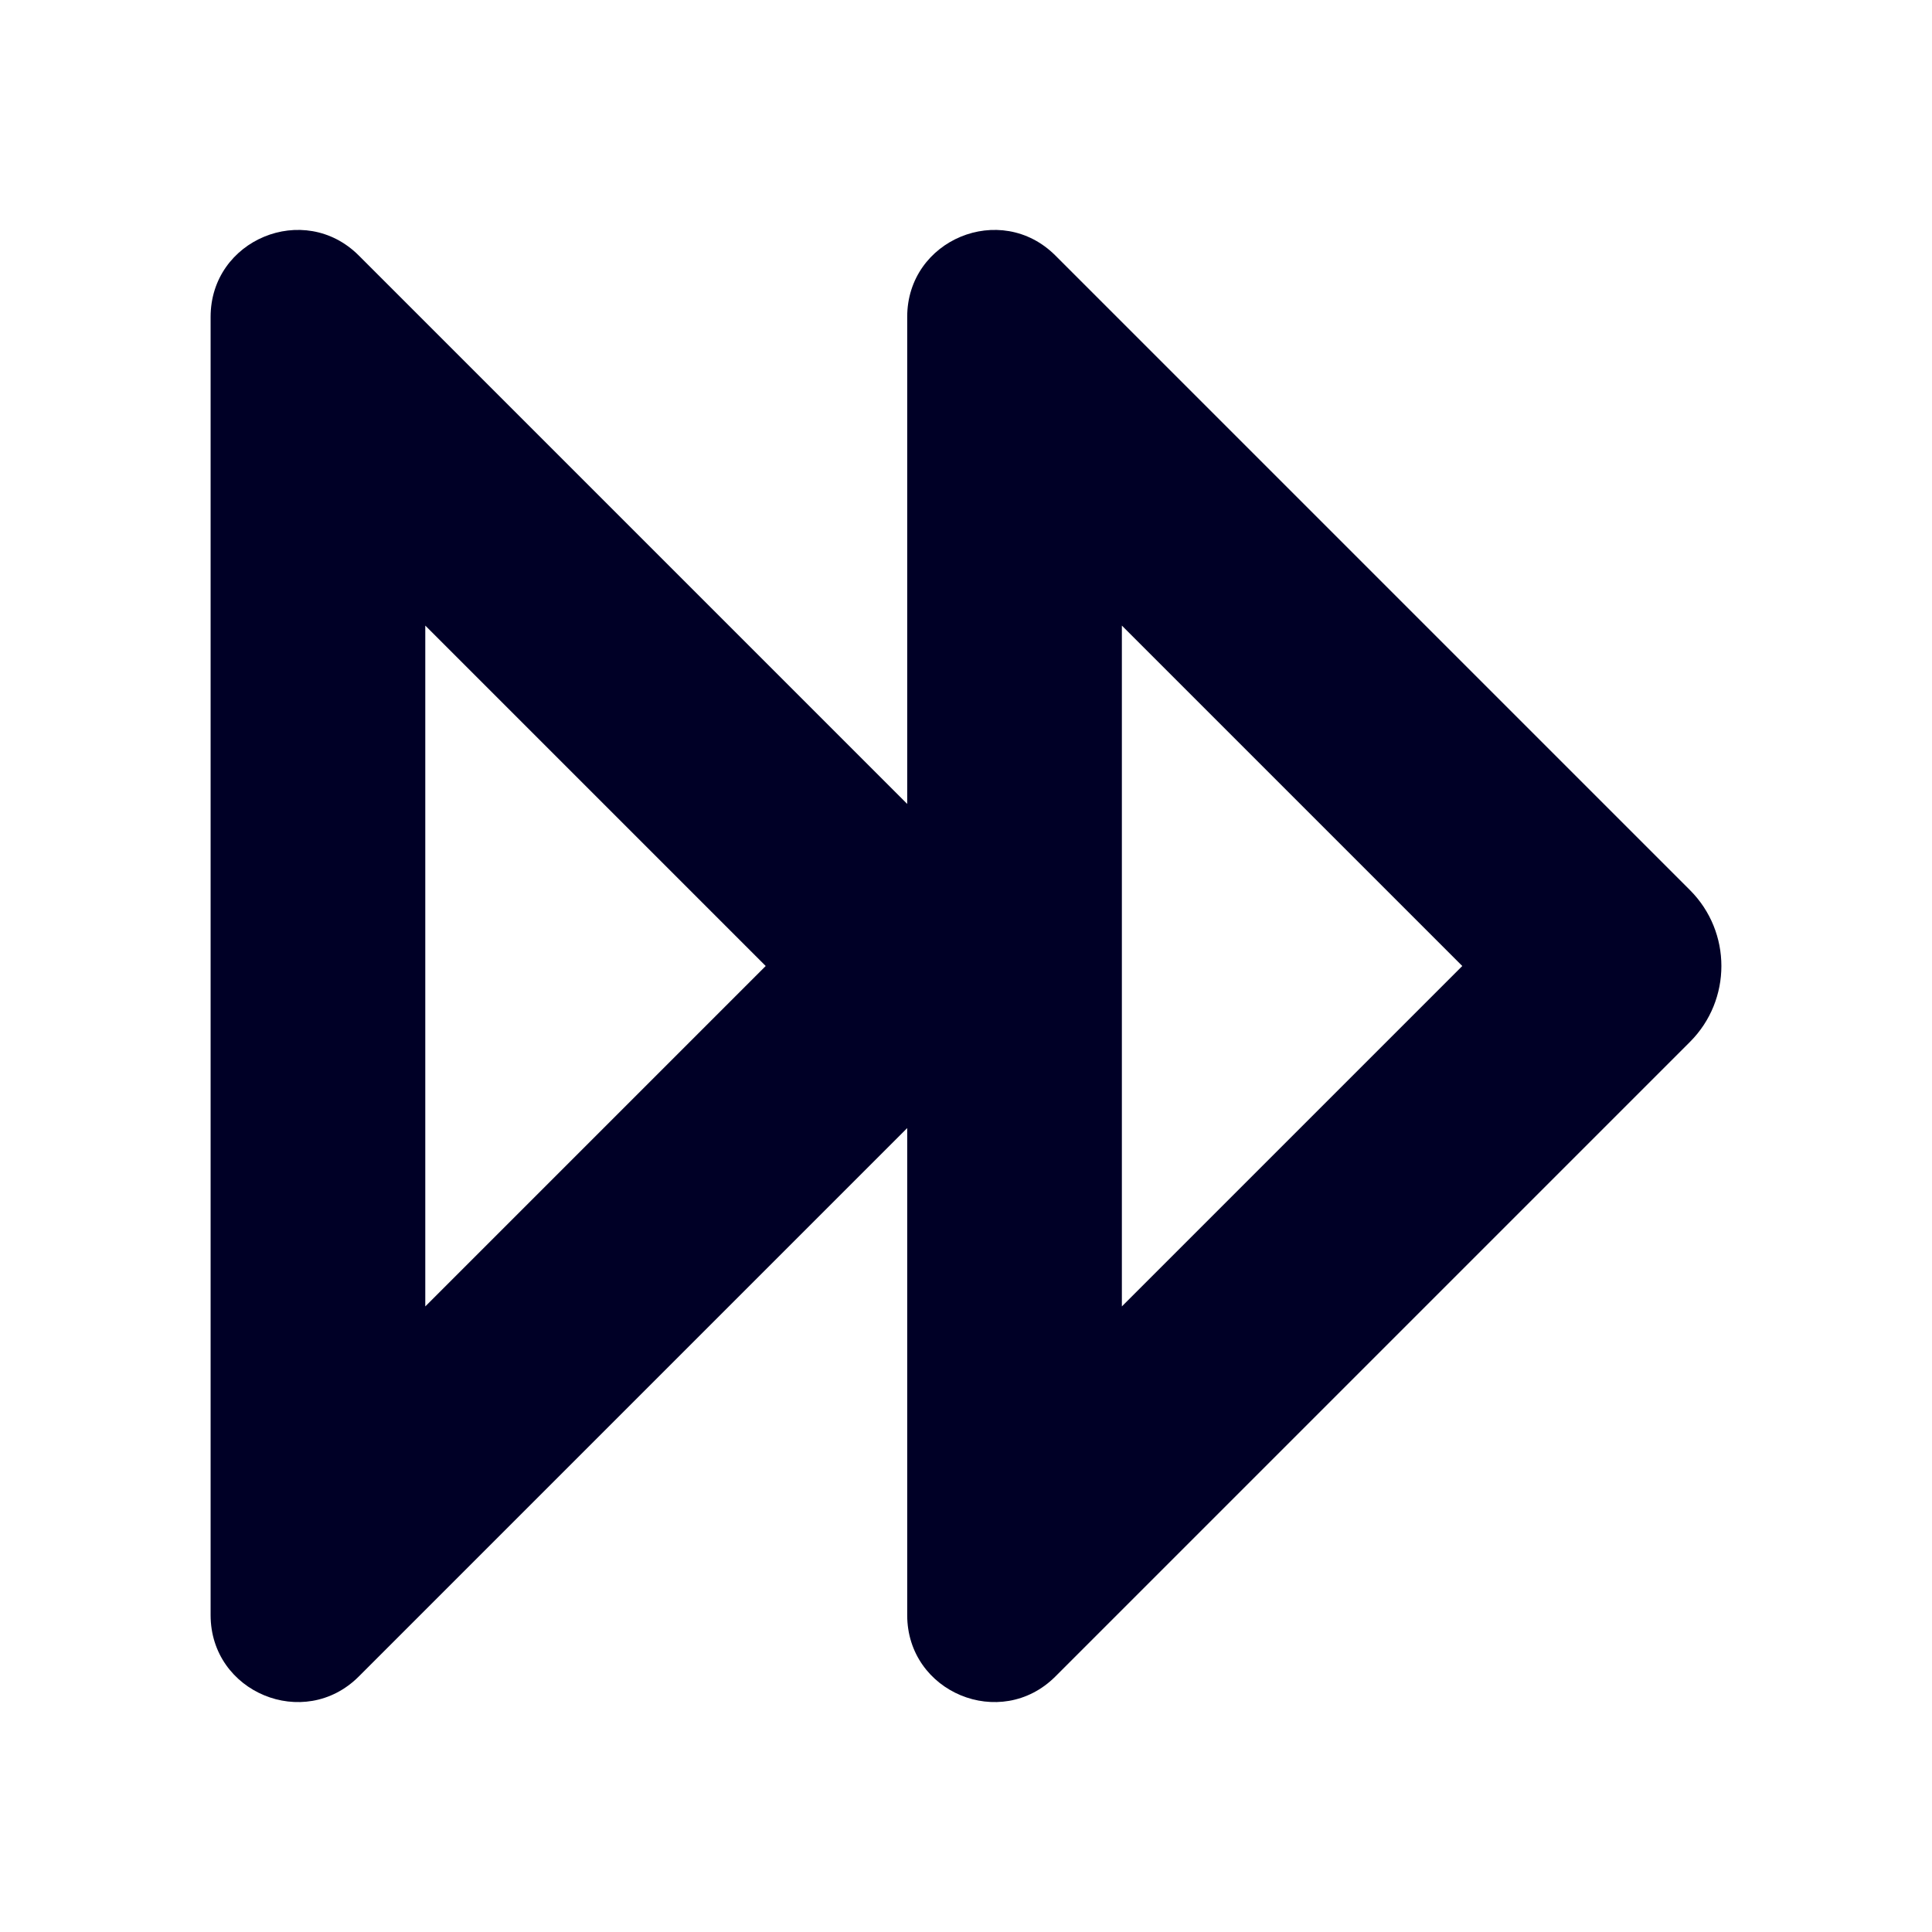
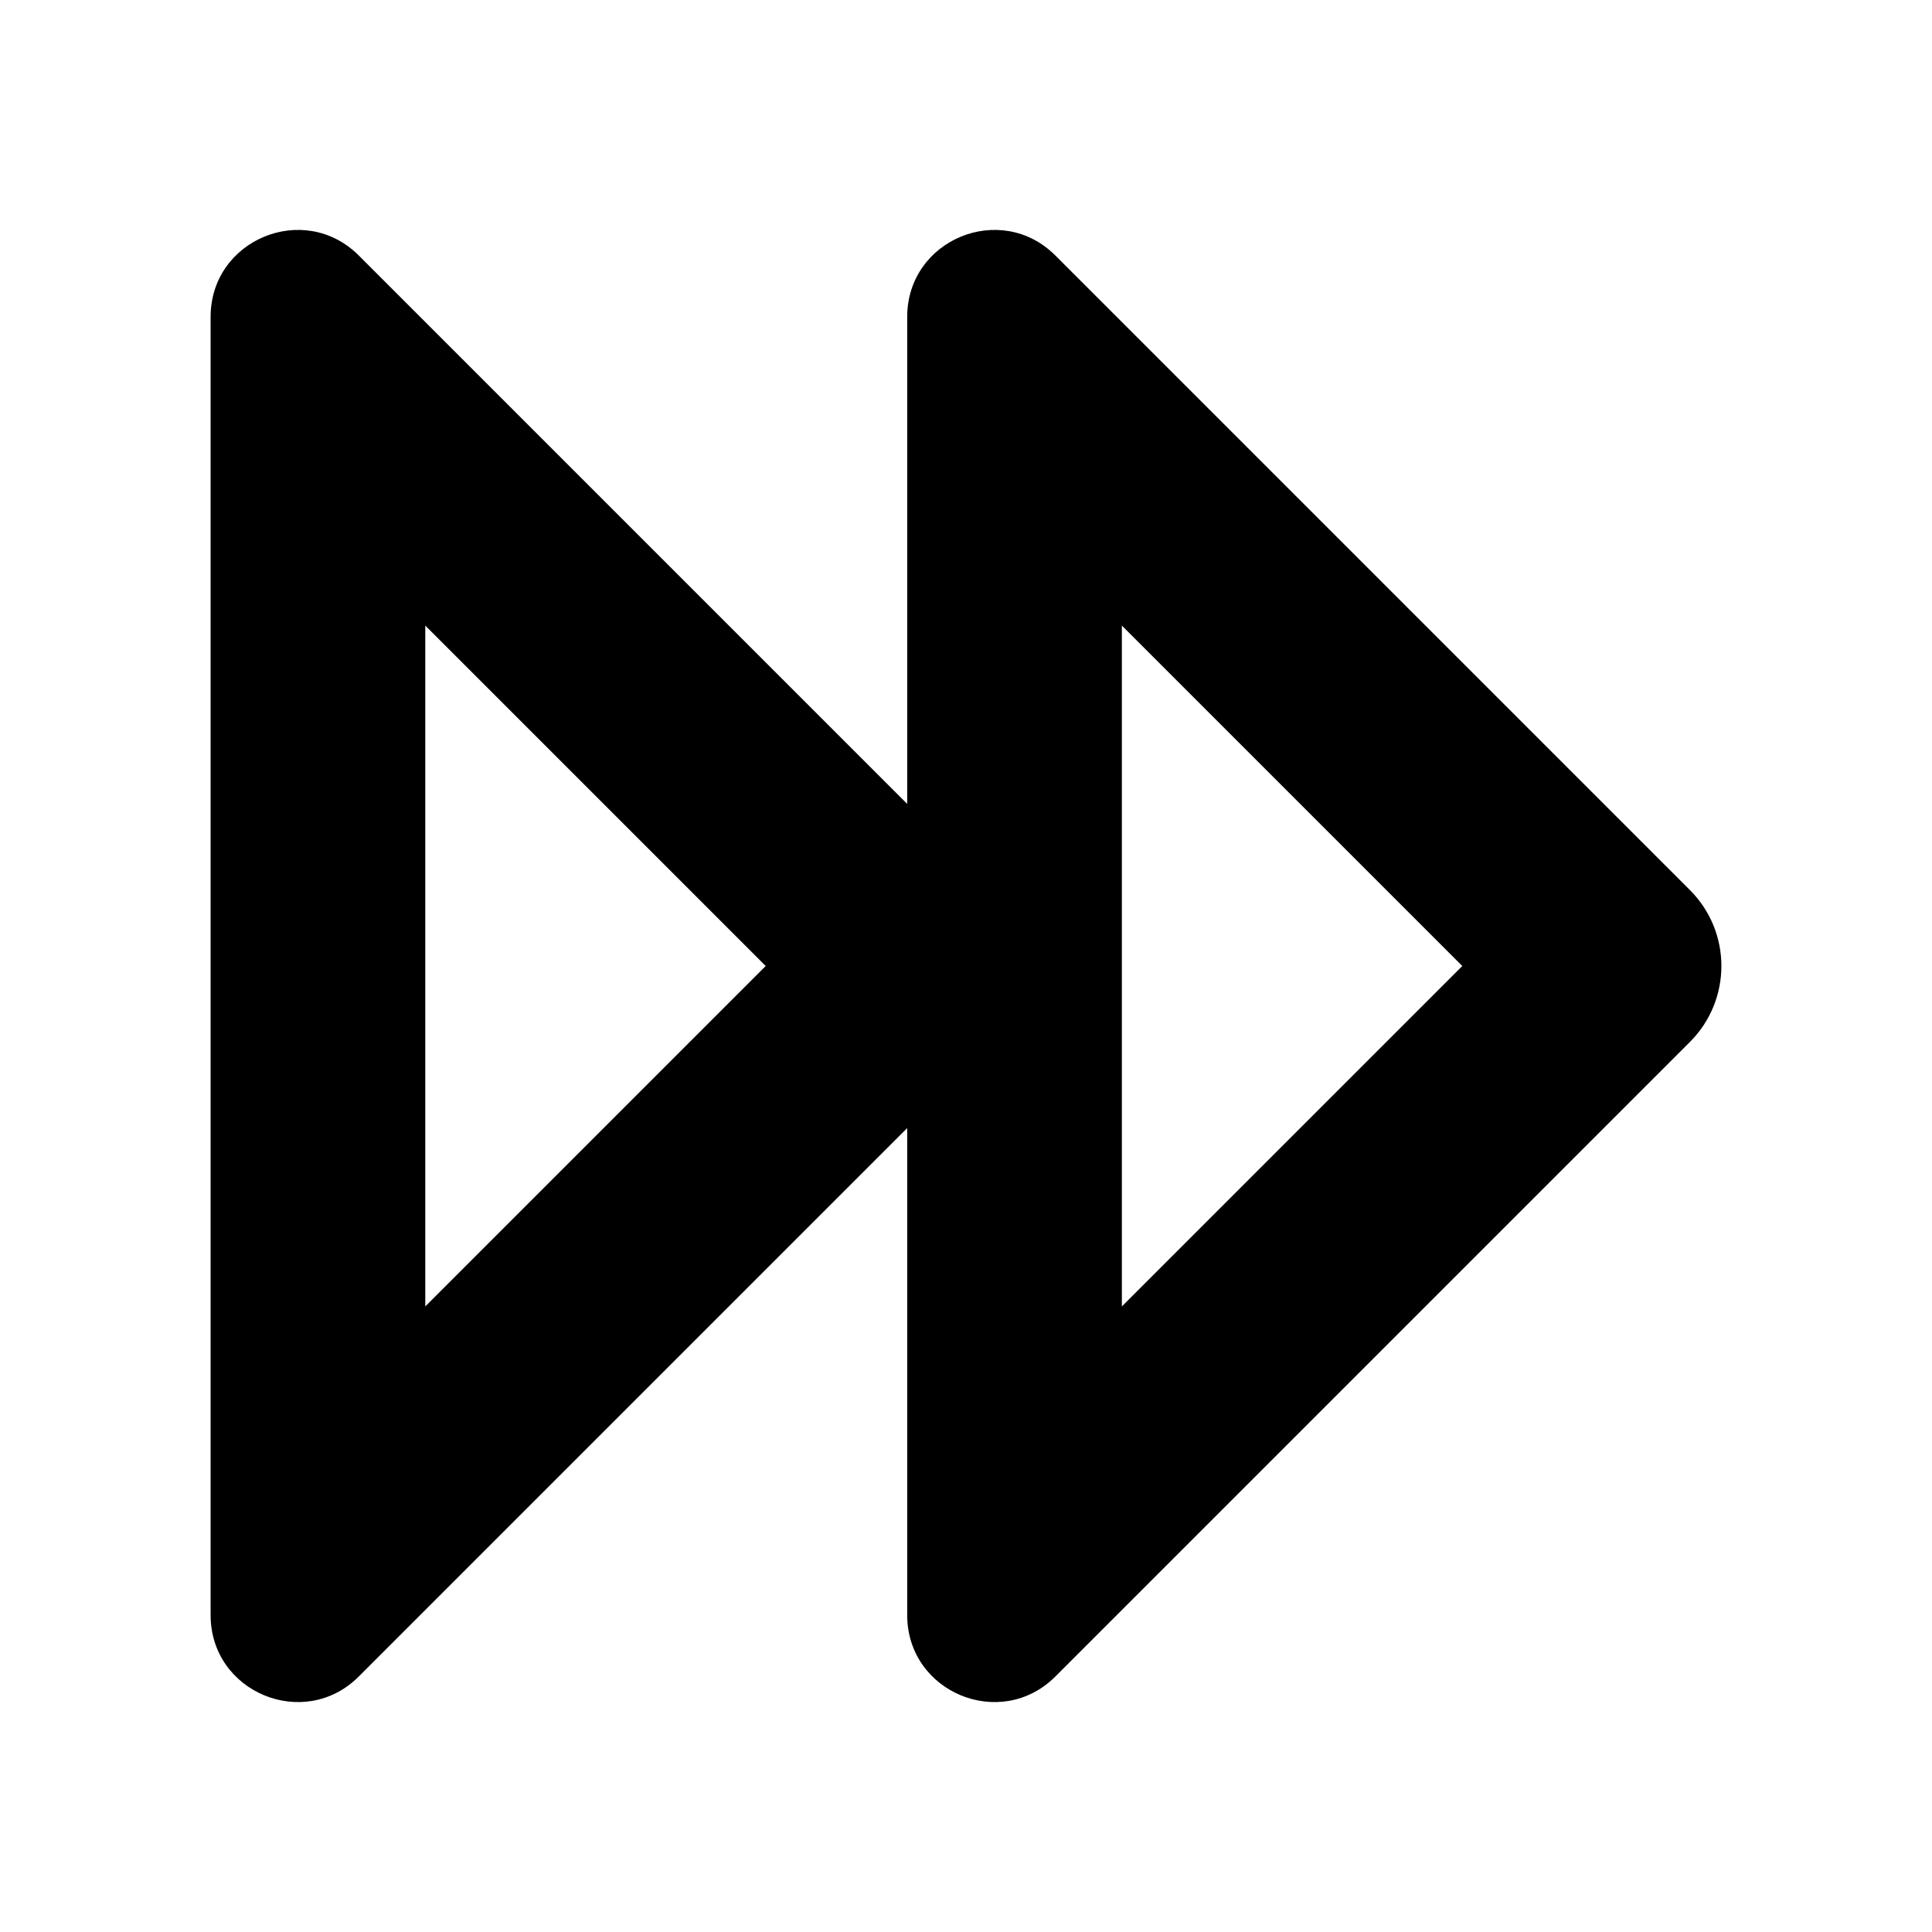
<svg xmlns="http://www.w3.org/2000/svg" width="450" height="450" viewBox="0 0 450 450">
-   <path d="M49.055,73.81V376.19c0,18.01,21.78,27.03,34.51,14.3l127.74-127.74V376.19c0,18.01,21.77,27.03,34.51,14.3L393.625,242.68a25.011,25.011,0,0,0,0-35.36L245.815,59.51c-12.74-12.73-34.51-3.71-34.51,14.3V187.25L83.565,59.51C70.835,46.78,49.055,55.8,49.055,73.81Zm212.25,71.9,79.29,79.29-79.29,79.29Zm-162.25,0,79.29,79.29-79.29,79.29Z" style="fill: #000026" />
+   <path d="M49.055,73.81V376.19c0,18.01,21.78,27.03,34.51,14.3l127.74-127.74V376.19c0,18.01,21.77,27.03,34.51,14.3L393.625,242.68a25.011,25.011,0,0,0,0-35.36L245.815,59.51c-12.74-12.73-34.51-3.71-34.51,14.3V187.25L83.565,59.51C70.835,46.78,49.055,55.8,49.055,73.81Zm212.25,71.9,79.29,79.29-79.29,79.29Zm-162.25,0,79.29,79.29-79.29,79.29Z" />
</svg>
